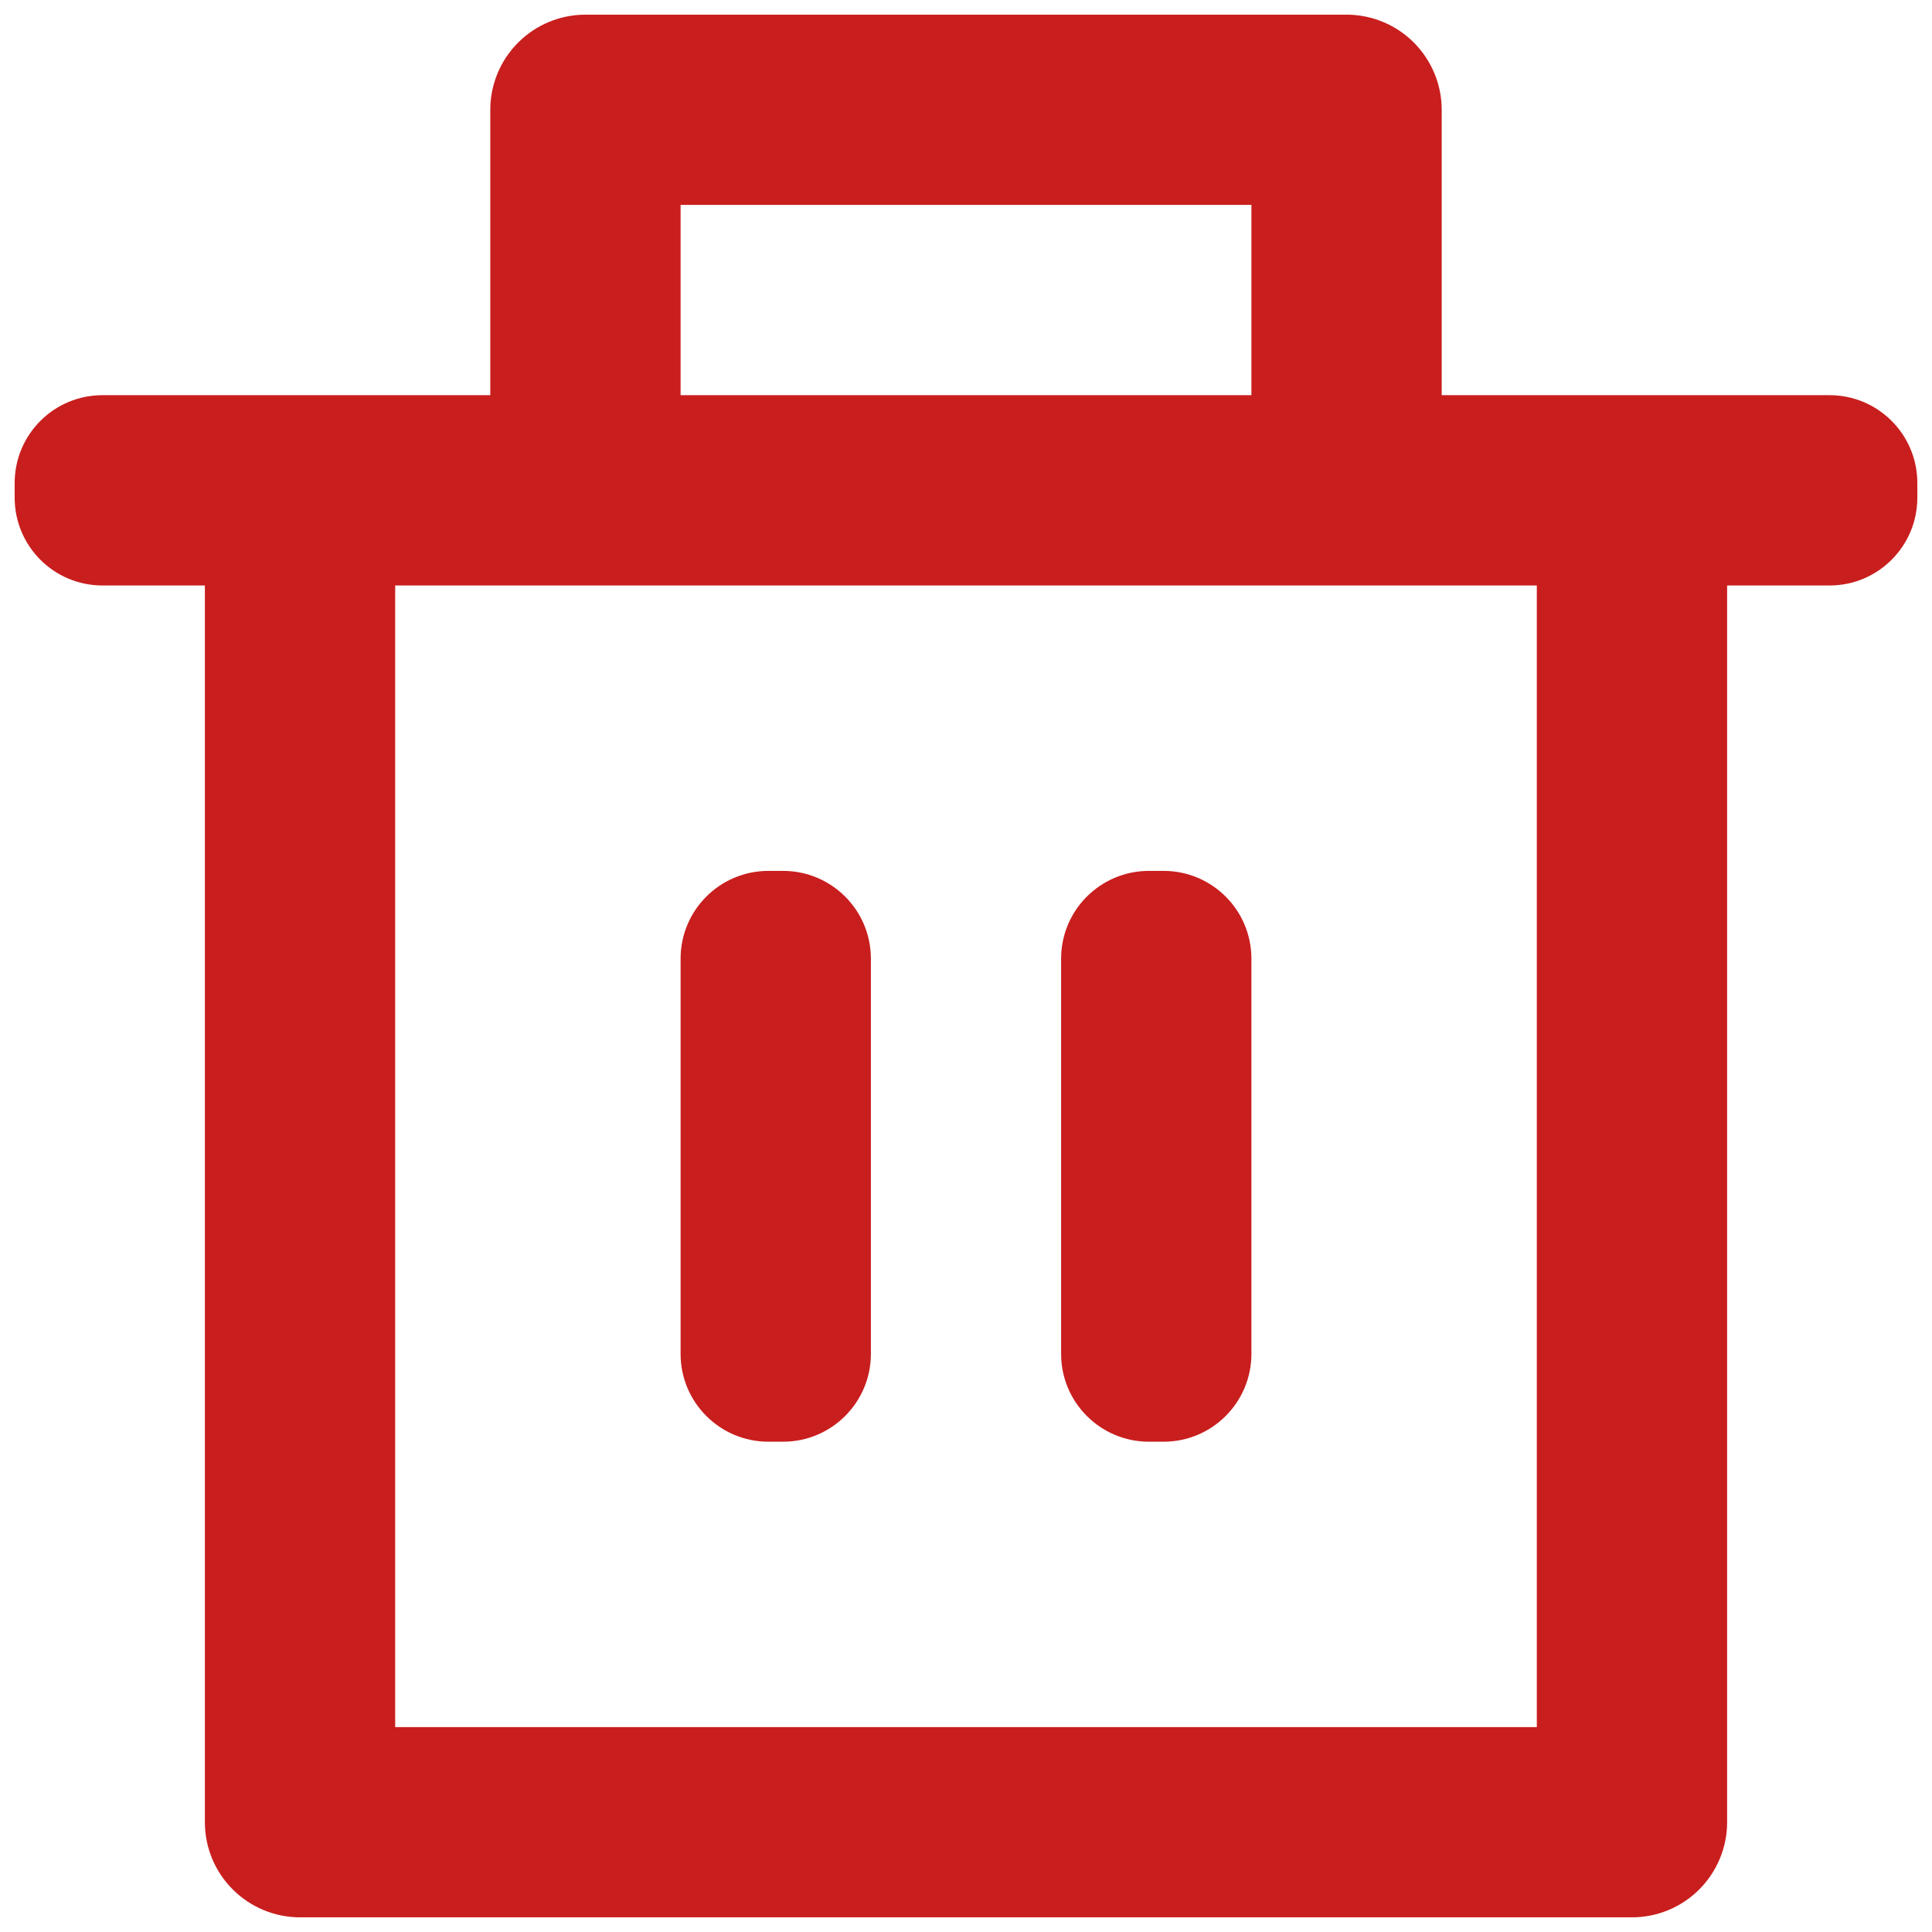
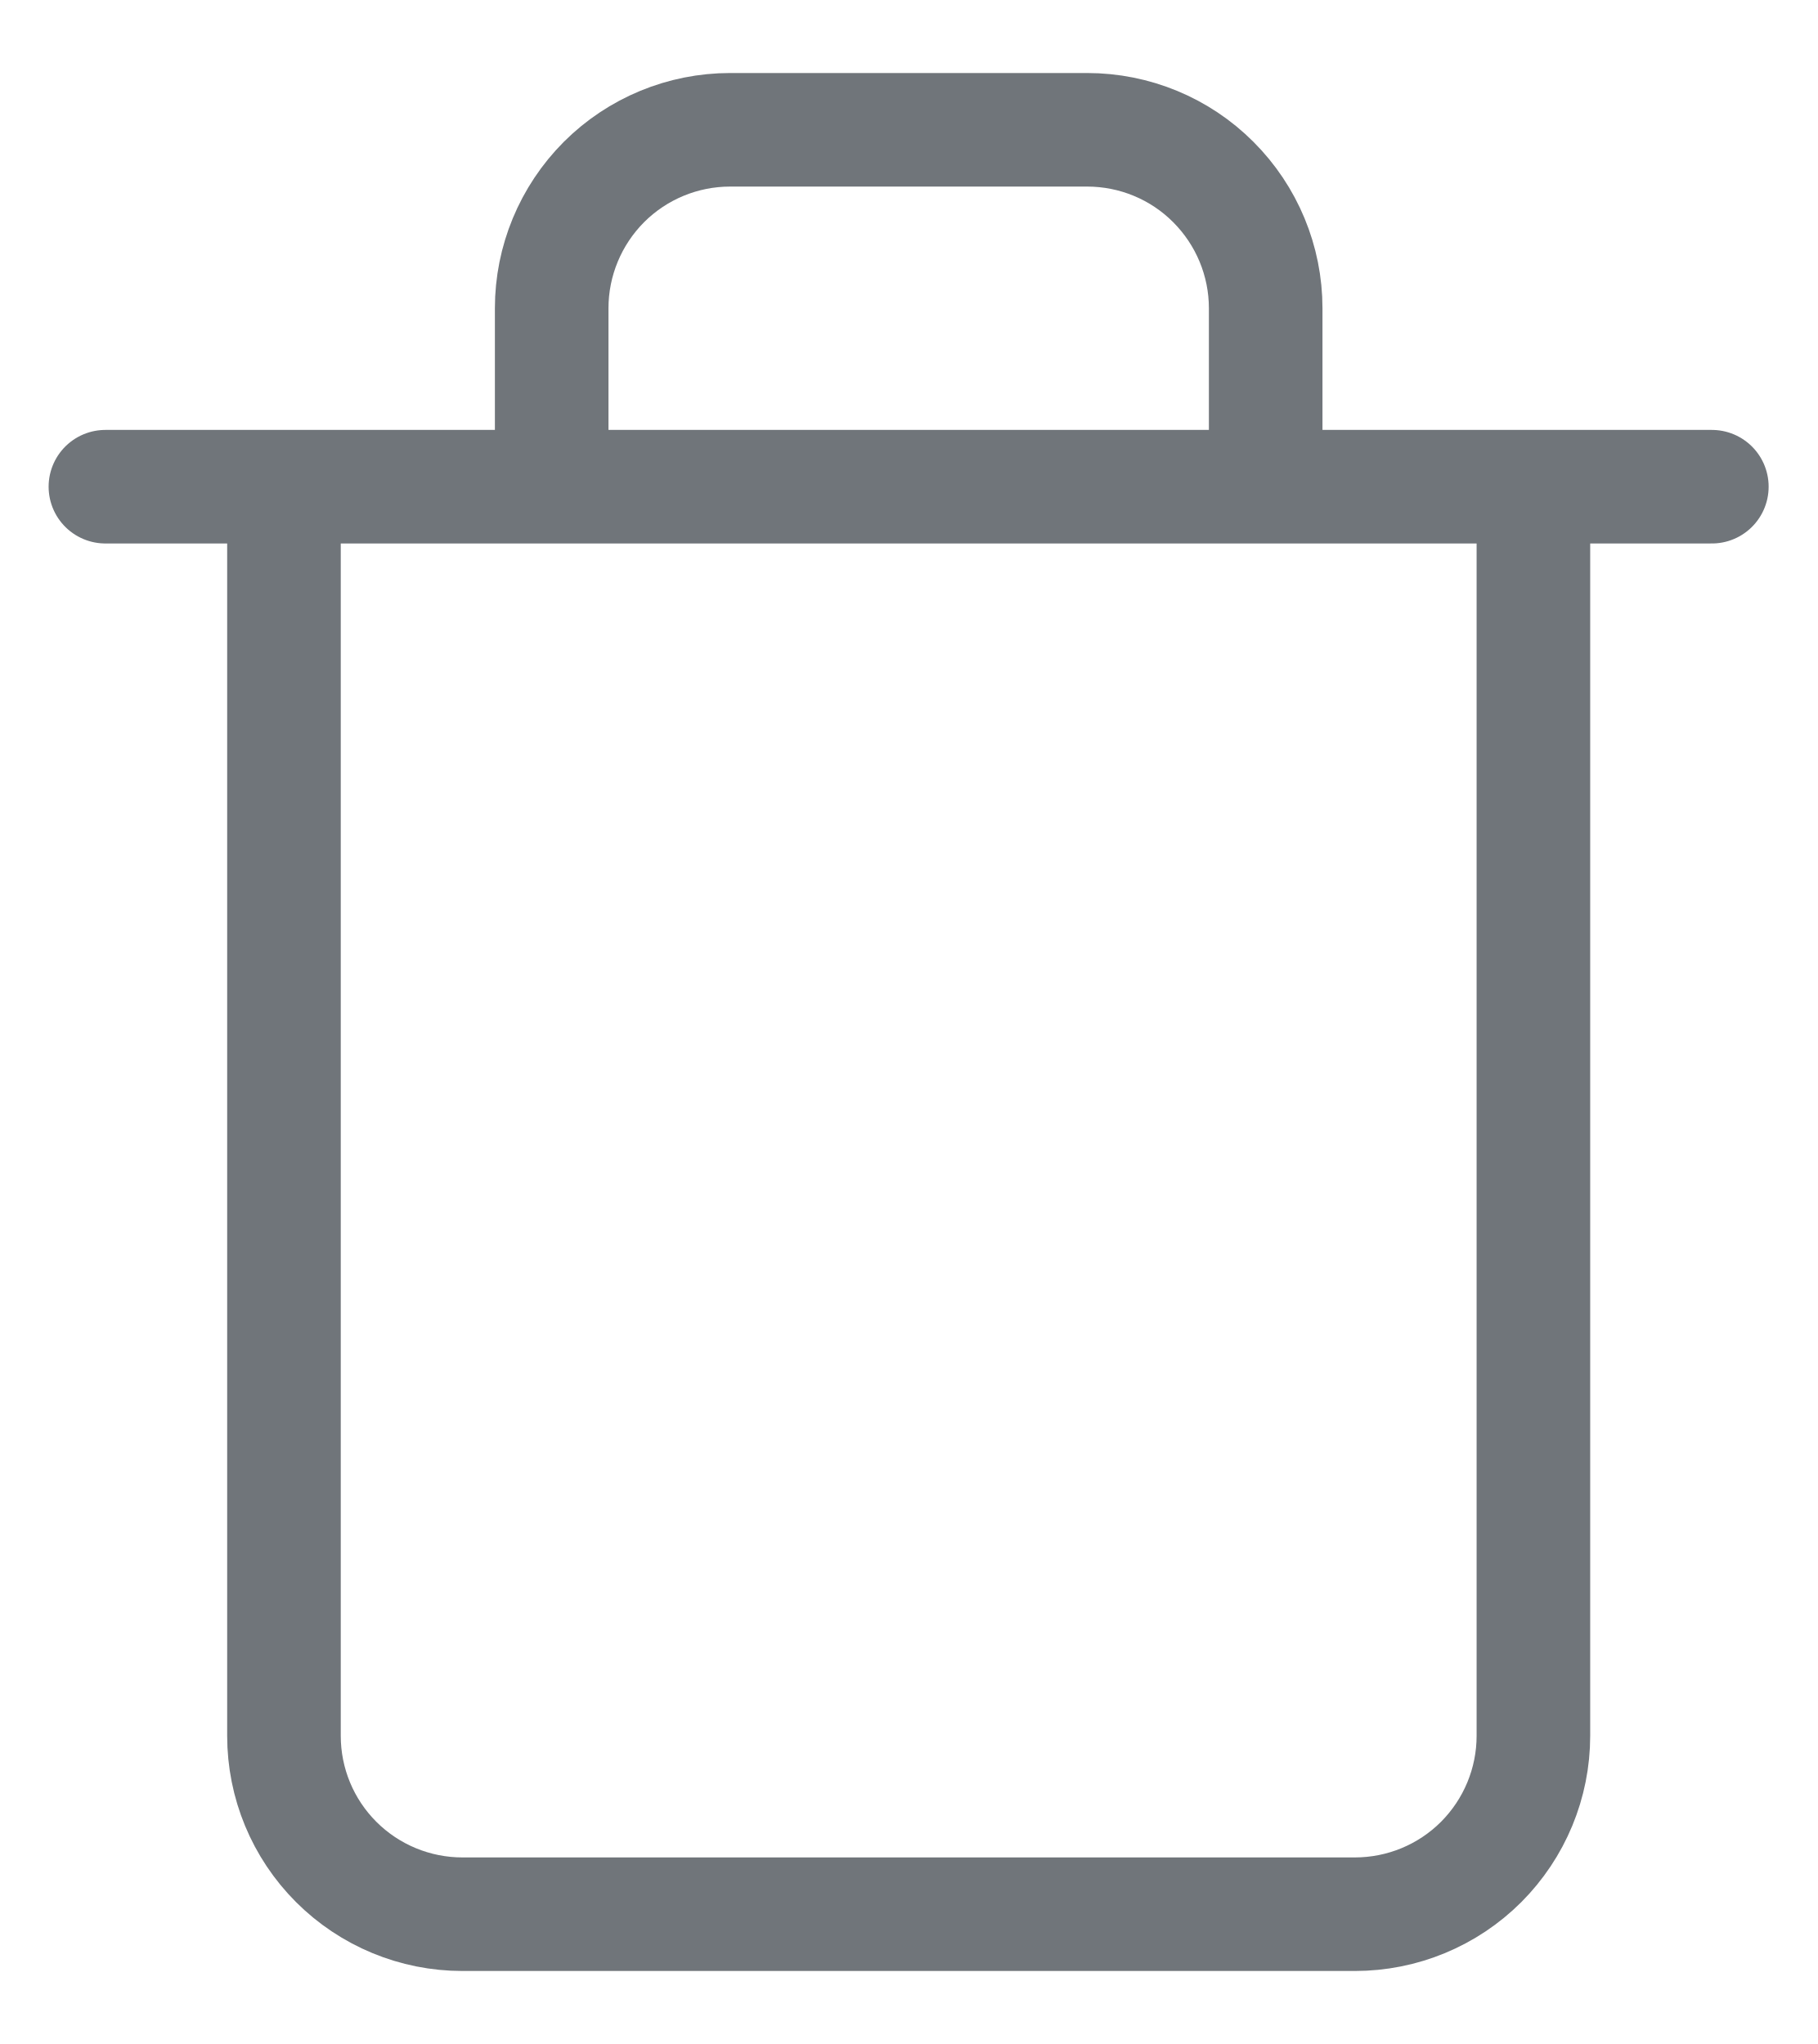
- <svg xmlns="http://www.w3.org/2000/svg" width="22" height="22" viewBox="0 0 22 22" fill="none">
-   <path d="M16.417 4.5H20.833C21.386 4.5 21.833 4.948 21.833 5.5V5.667C21.833 6.219 21.386 6.667 20.833 6.667H19.667V20.75C19.667 21.037 19.552 21.313 19.349 21.516C19.146 21.719 18.871 21.833 18.583 21.833H3.417C3.129 21.833 2.854 21.719 2.651 21.516C2.447 21.313 2.333 21.037 2.333 20.75V6.667H1.167C0.614 6.667 0.167 6.219 0.167 5.667V5.5C0.167 4.948 0.614 4.5 1.167 4.5H5.583V1.25C5.583 0.963 5.697 0.687 5.901 0.484C6.104 0.281 6.379 0.167 6.667 0.167H15.333C15.621 0.167 15.896 0.281 16.099 0.484C16.302 0.687 16.417 0.963 16.417 1.25V4.5ZM17.5 6.667H4.5V19.667H17.5V6.667ZM7.75 10.917C7.75 10.364 8.198 9.917 8.75 9.917H8.917C9.469 9.917 9.917 10.364 9.917 10.917V15.417C9.917 15.969 9.469 16.417 8.917 16.417H8.75C8.198 16.417 7.75 15.969 7.75 15.417V10.917ZM12.083 10.917C12.083 10.364 12.531 9.917 13.083 9.917H13.25C13.802 9.917 14.25 10.364 14.25 10.917V15.417C14.25 15.969 13.802 16.417 13.25 16.417H13.083C12.531 16.417 12.083 15.969 12.083 15.417V10.917ZM7.75 2.333V4.5H14.25V2.333H7.75Z" fill="#C91E1E" />
+ <svg xmlns="http://www.w3.org/2000/svg" width="16" height="18" viewBox="0 0 16 18" fill="none">
+   <path d="M0.928 4.286H15.071M4.857 4.286V2.714C4.857 2.298 5.023 1.898 5.317 1.603C5.612 1.308 6.012 1.143 6.428 1.143H9.571C9.988 1.143 10.388 1.308 10.682 1.603C10.977 1.898 11.143 2.298 11.143 2.714V4.286M13.5 4.286V15.286C13.5 15.703 13.334 16.102 13.04 16.397C12.745 16.692 12.345 16.857 11.928 16.857H4.071C3.655 16.857 3.255 16.692 2.96 16.397C2.665 16.102 2.5 15.703 2.5 15.286V4.286H13.5Z" stroke="#70757A" stroke-linecap="round" stroke-linejoin="round" />
</svg>
